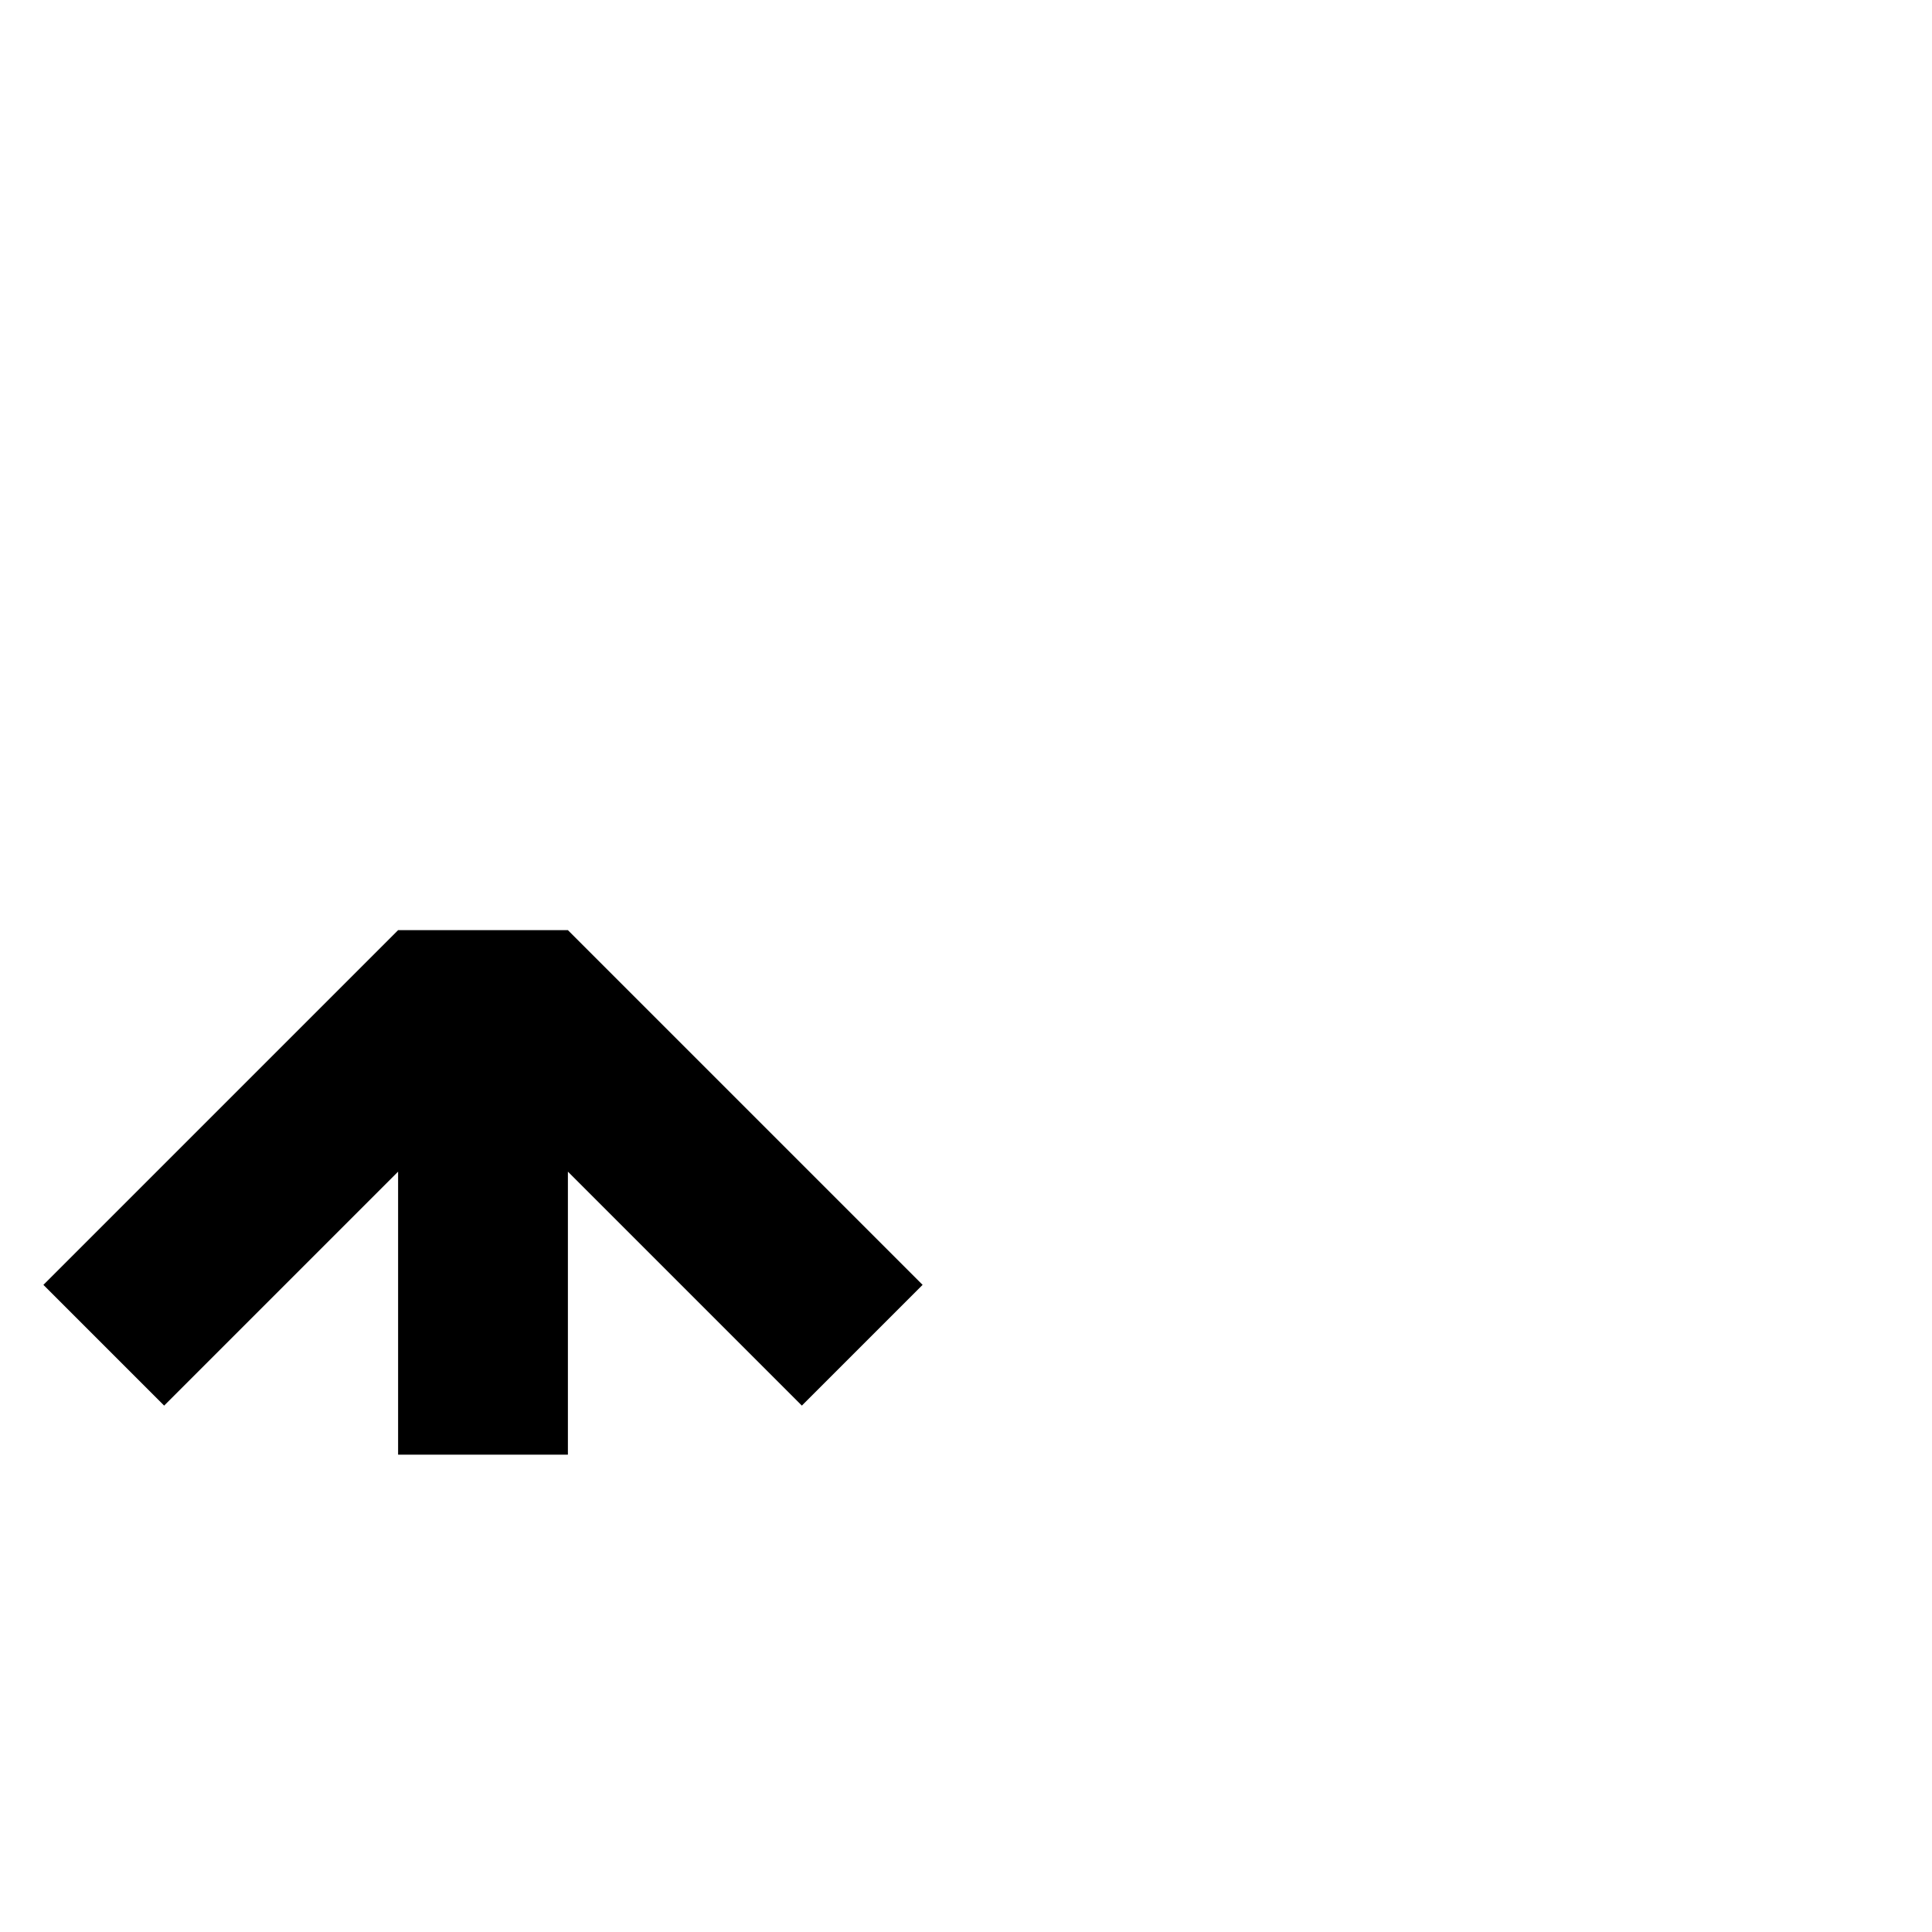
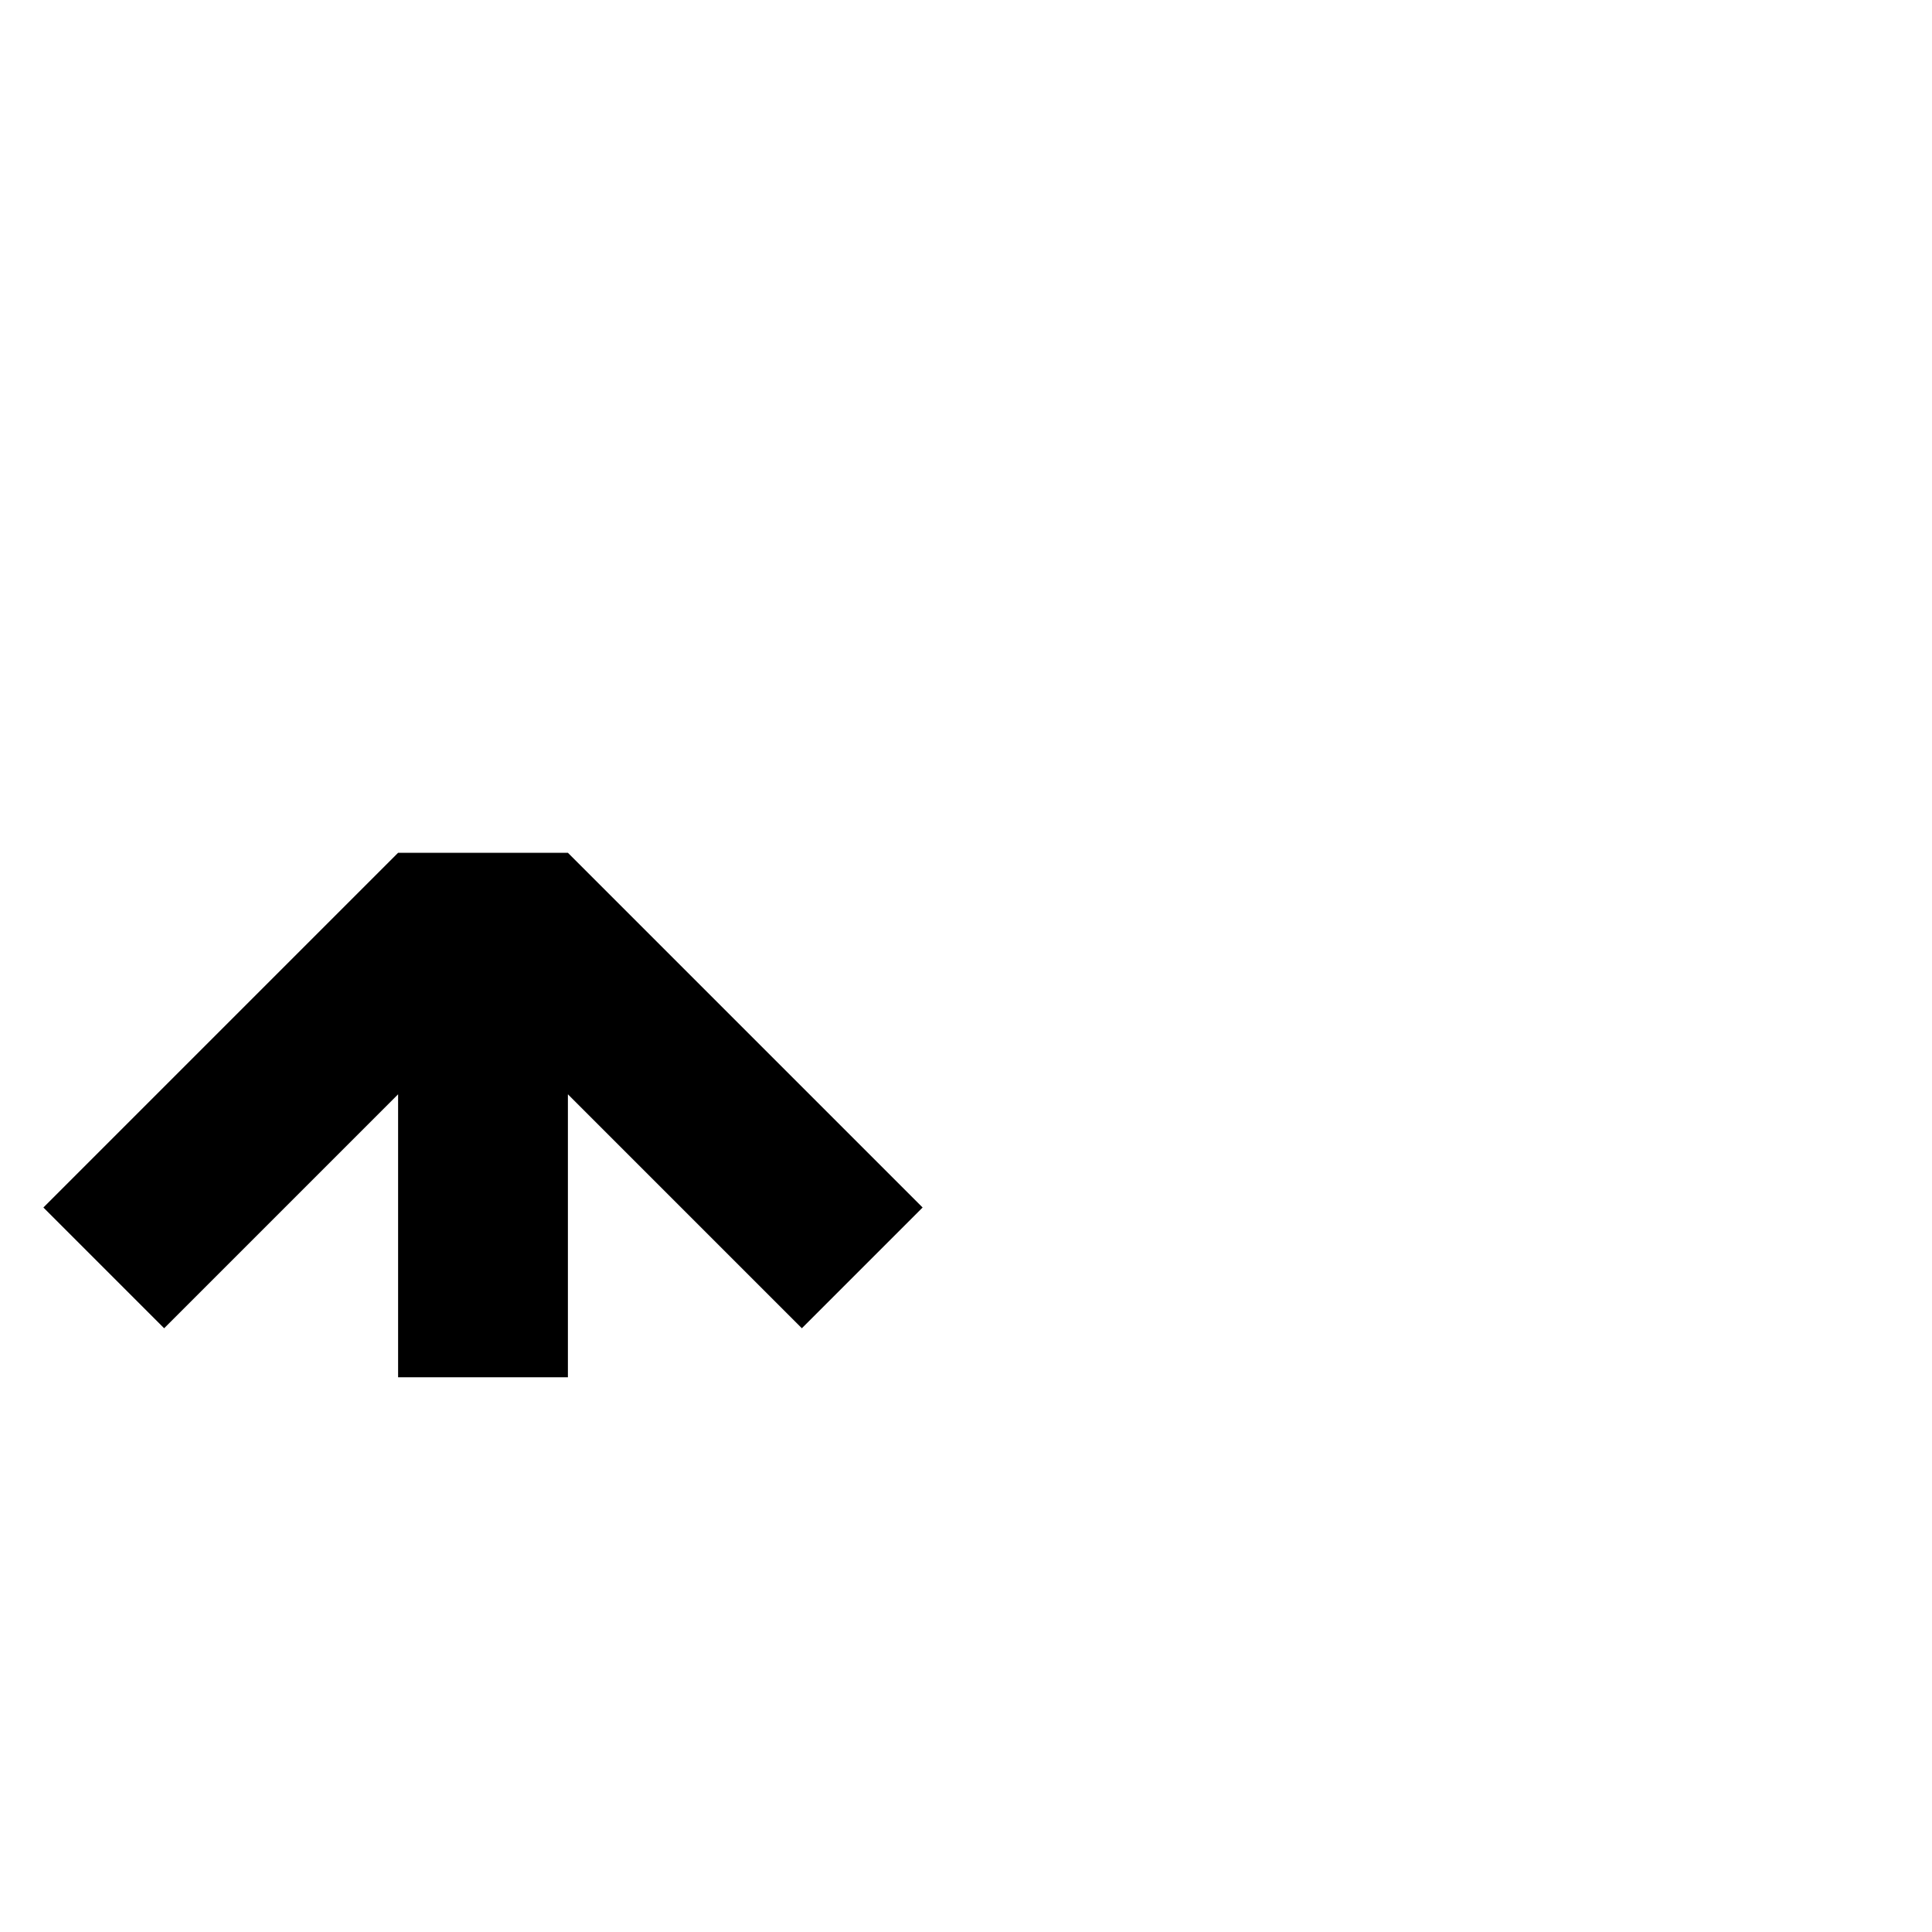
<svg xmlns="http://www.w3.org/2000/svg" width="2048" height="2048">
-   <path id="rect1" fill="#000000" stroke="none" d="M 602 986 L 422 986 L 46 1362 L 174 1490 L 422 1242 L 422 1542 L 602 1542 L 602 1242 L 850 1490 L 978 1362 Z" />
+   <path id="rect1" fill="#000000" stroke="none" d="M 602 904 L 422 904 L 46 1280 L 174 1408 L 422 1160 L 422 1460 L 602 1460 L 602 1160 L 850 1408 L 978 1280 Z" />
</svg>
